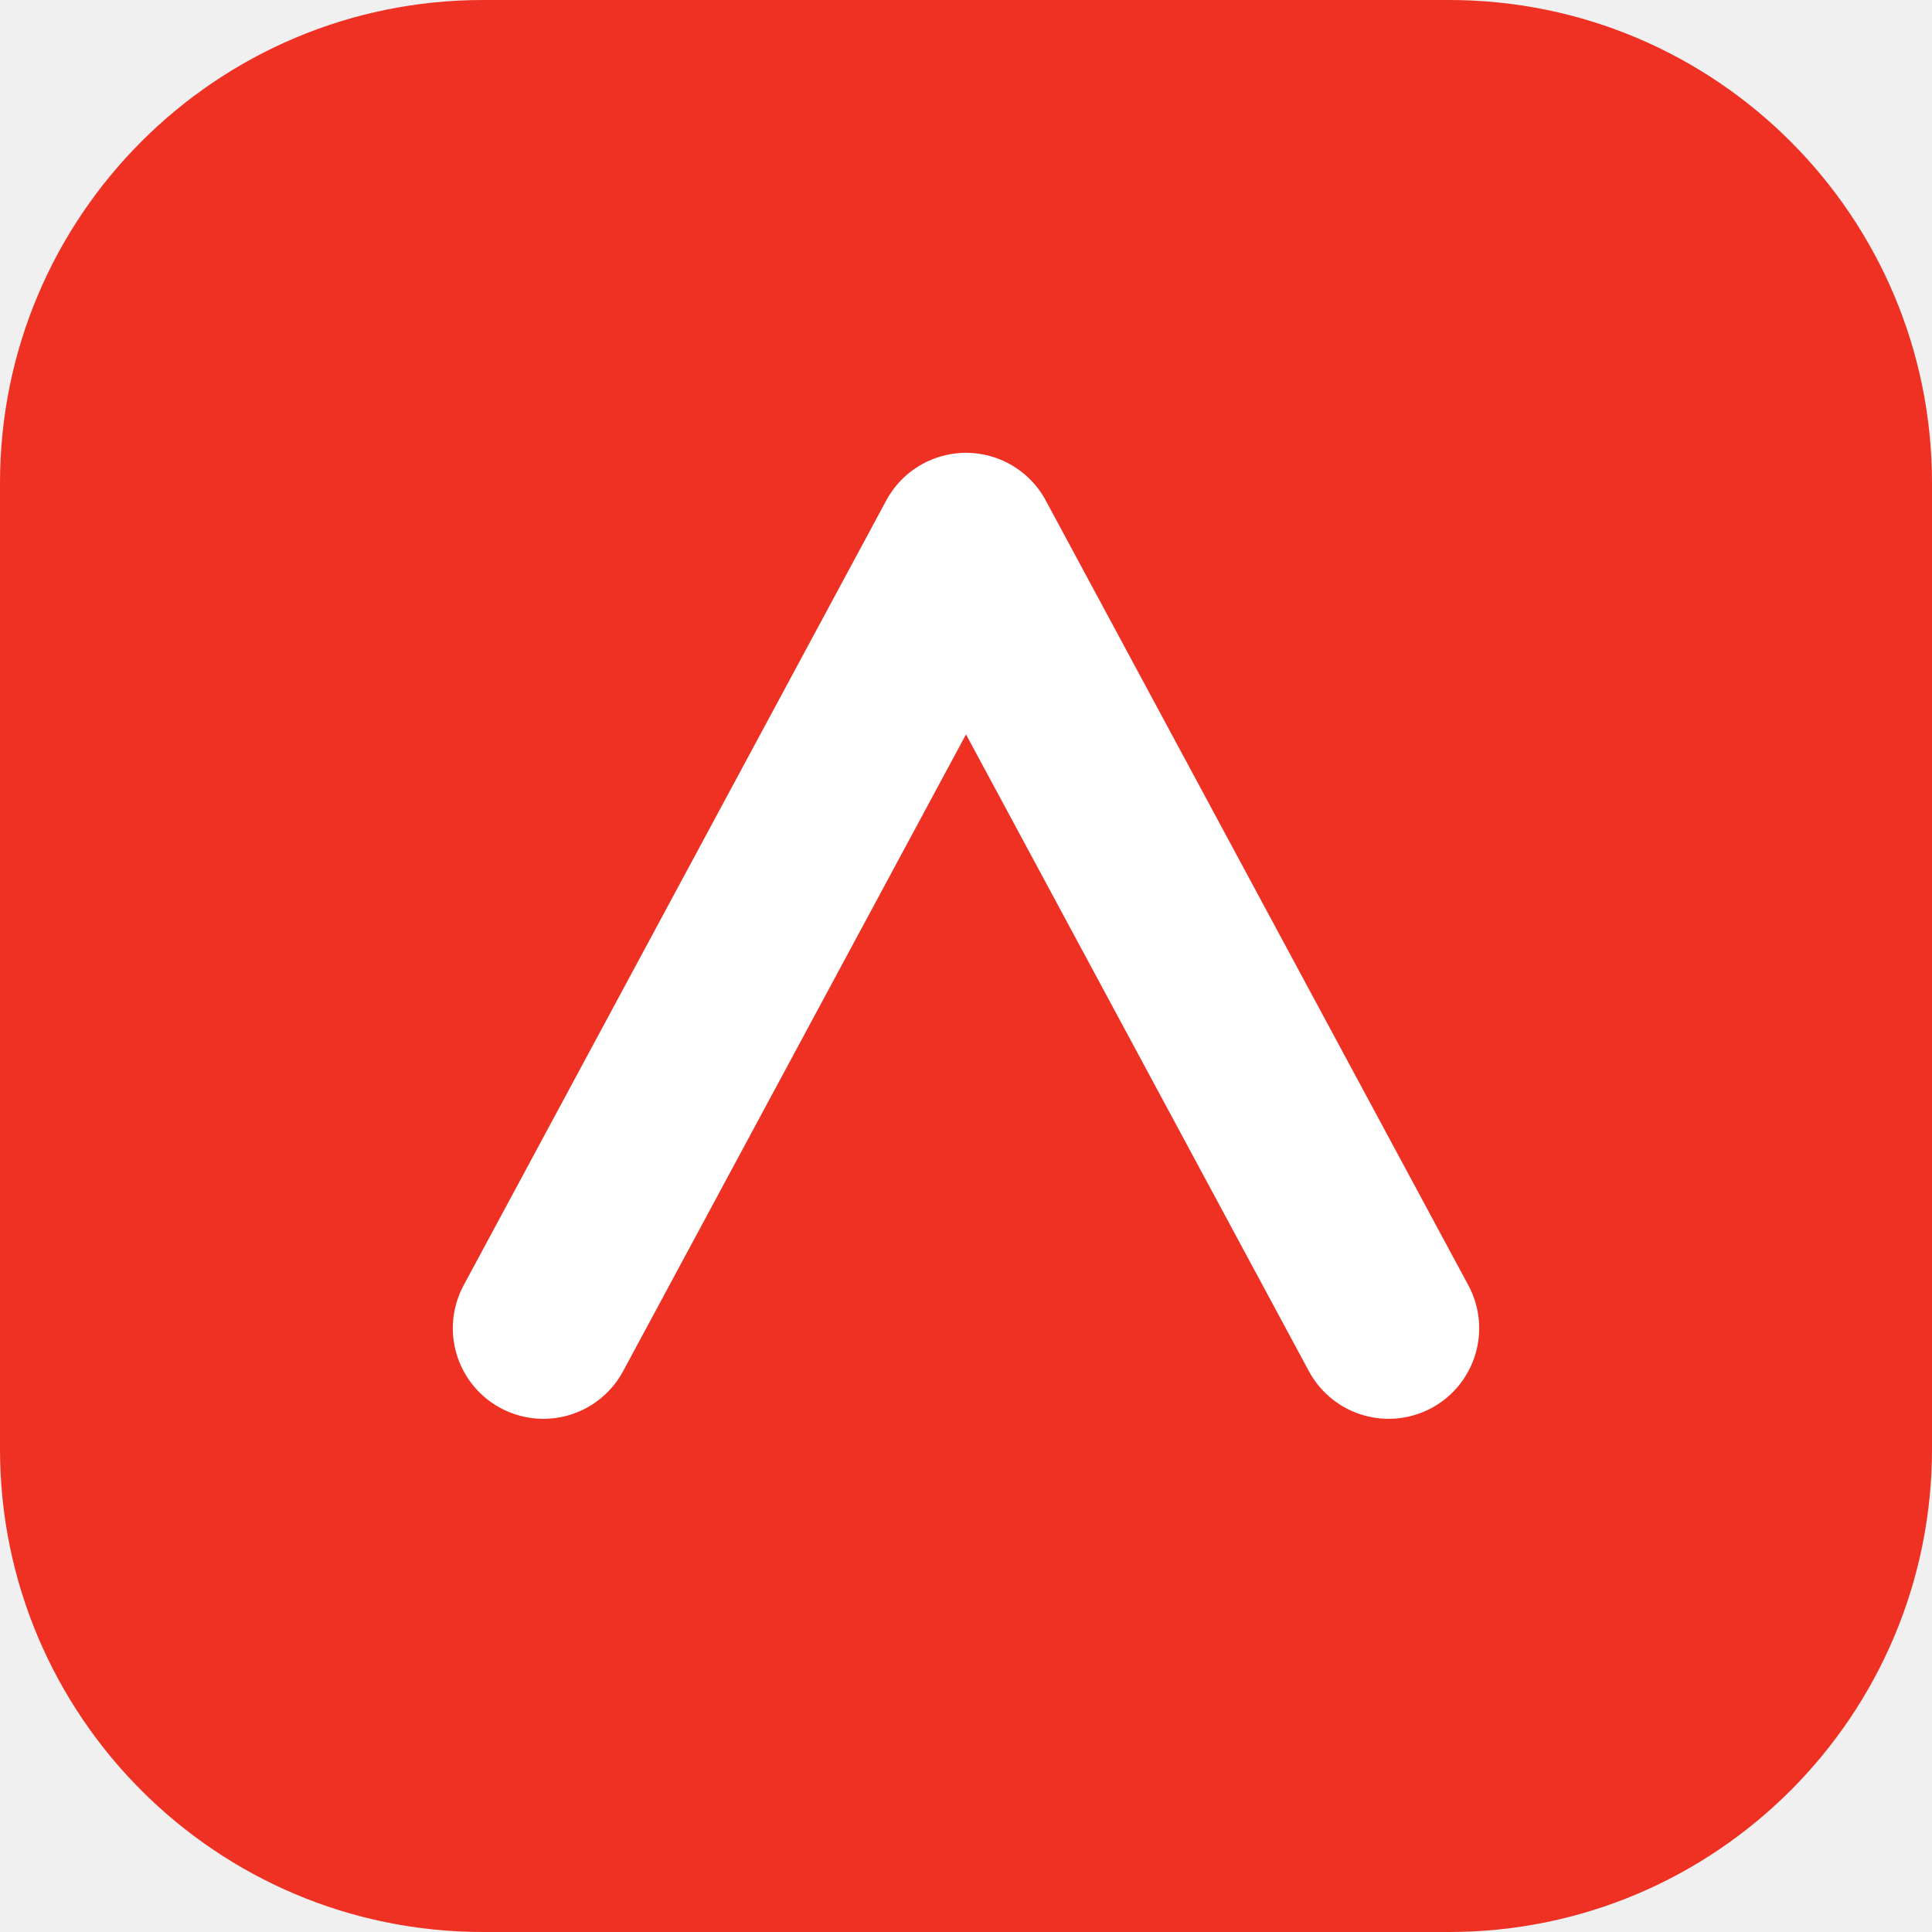
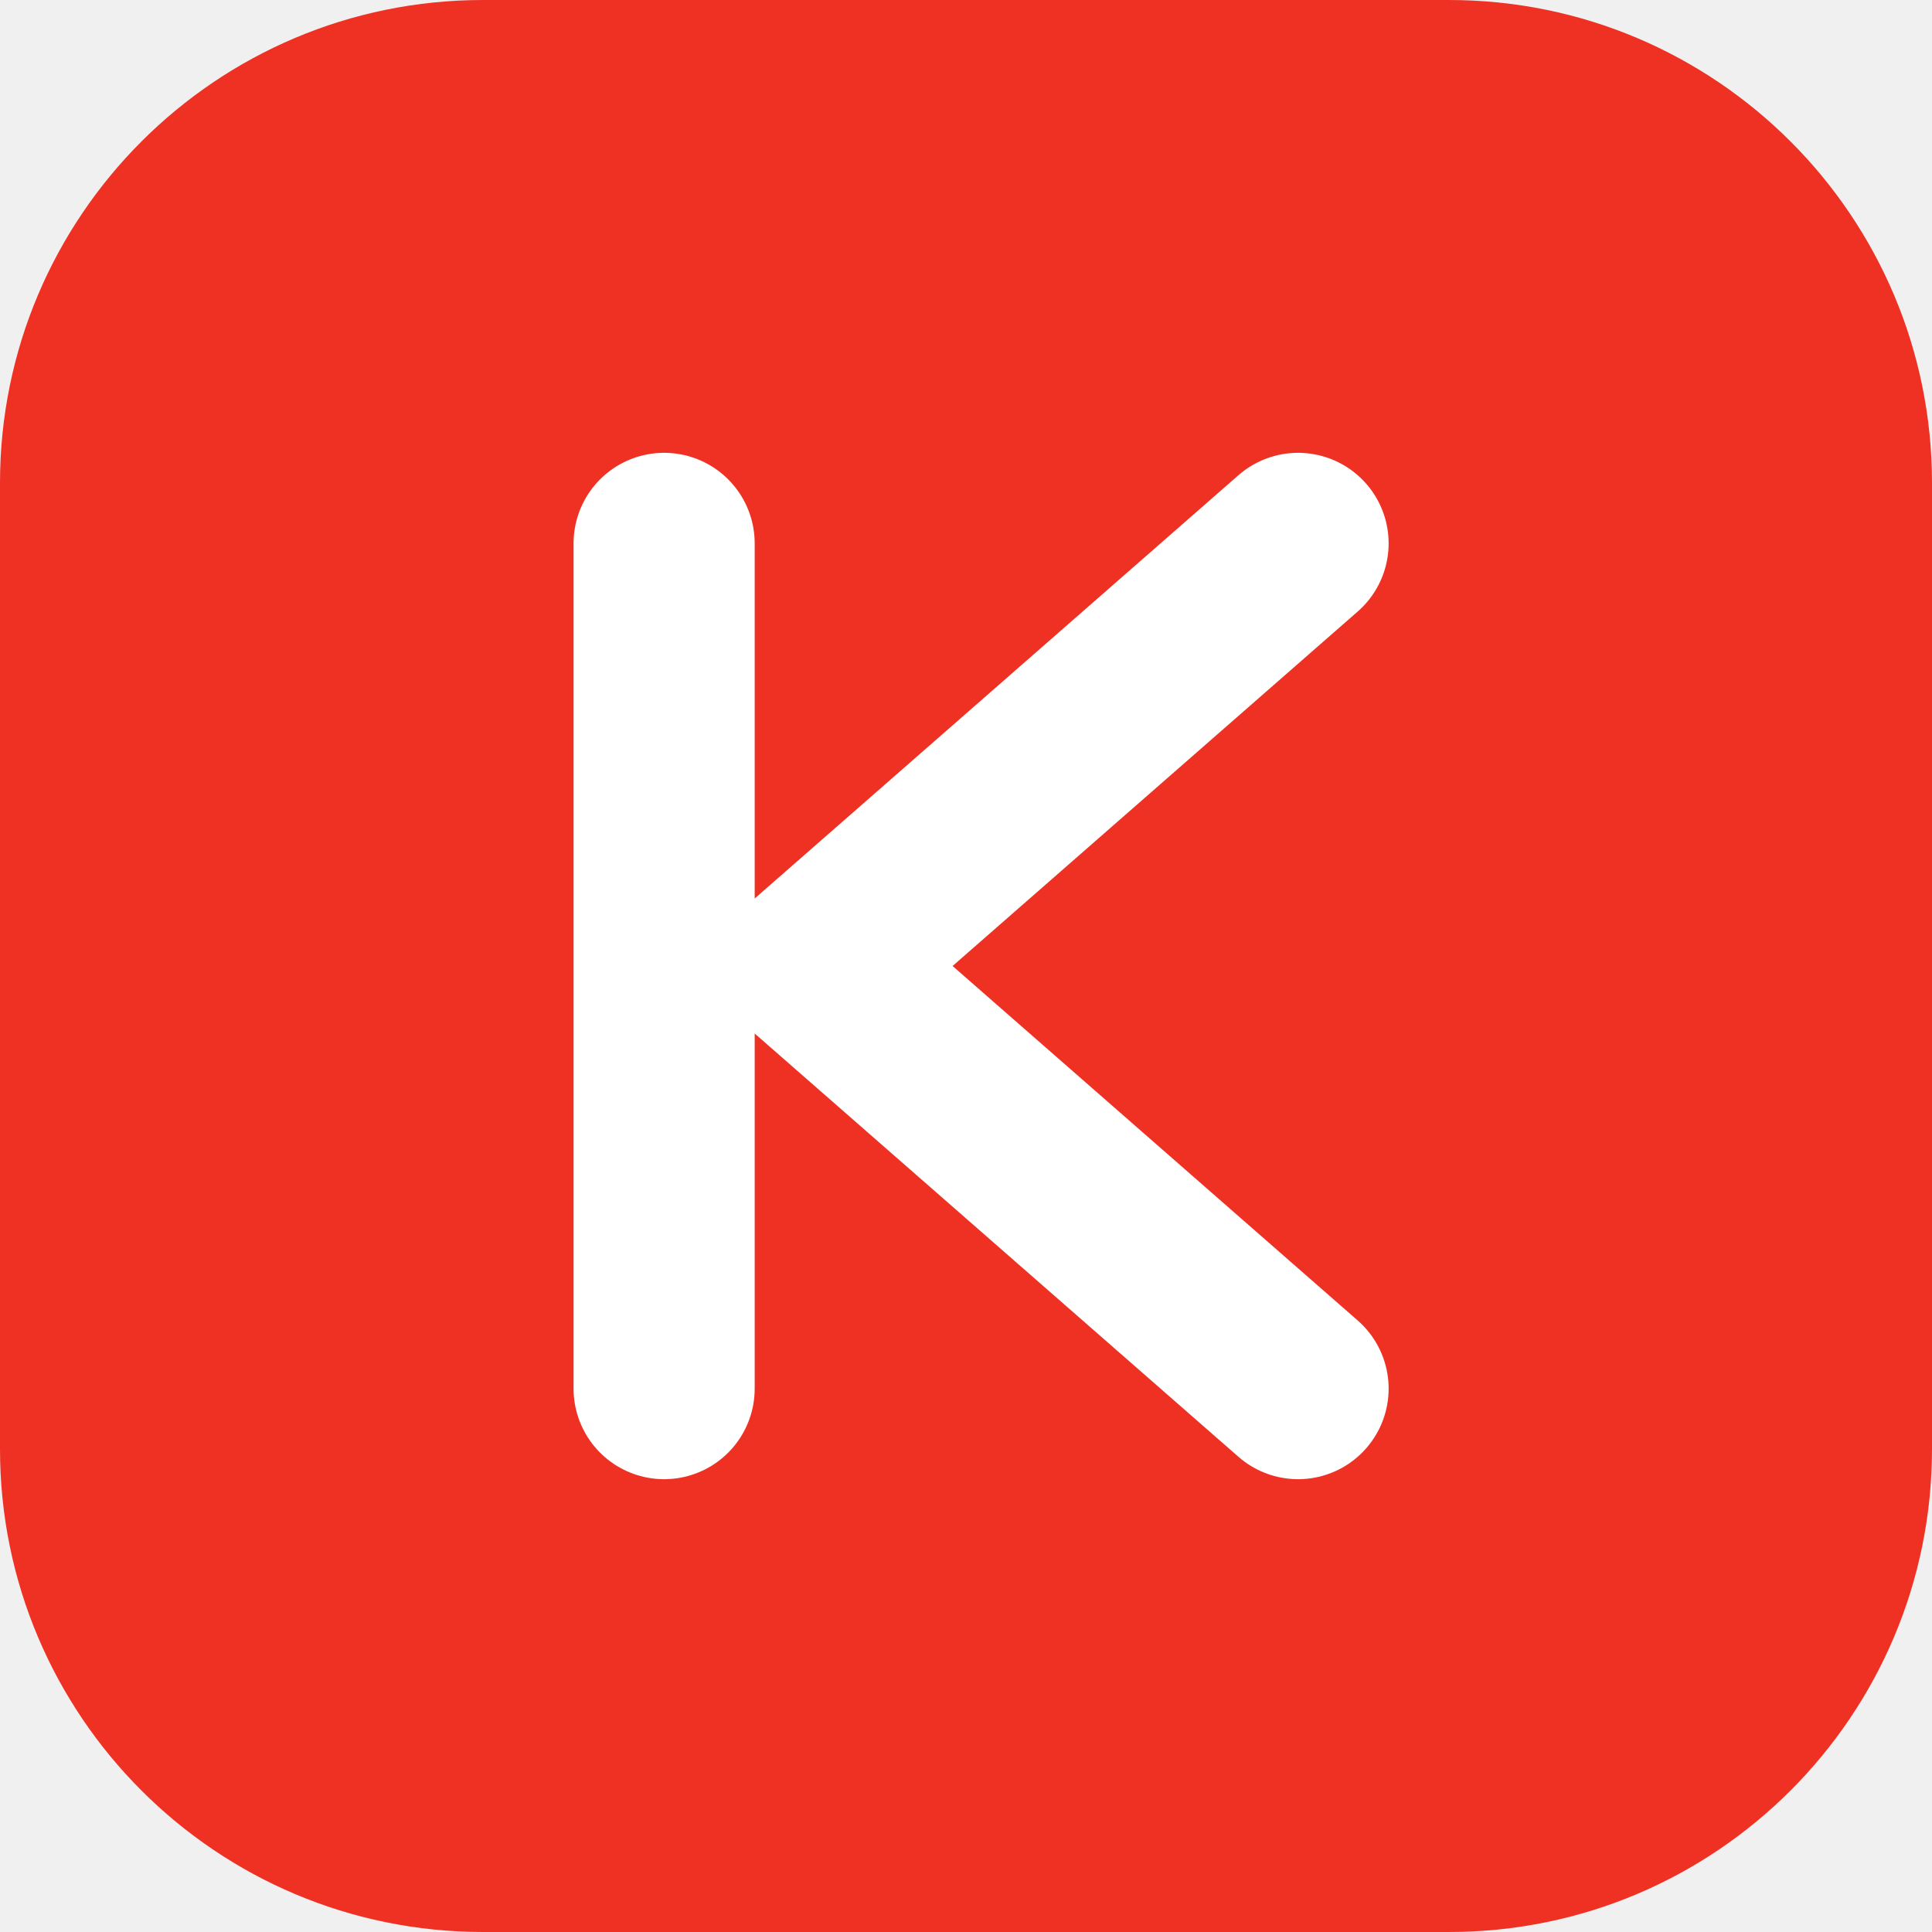
<svg xmlns="http://www.w3.org/2000/svg" viewBox="0 0 32 32">
  <rect width="32" height="32" rx="8" fill="#EF3124" />
-   <path d="M9 22l7-13 7 13" fill="none" stroke="#fff" stroke-width="3" stroke-linecap="round" stroke-linejoin="round" />
+   <path d="M11 9v14M21.5 9 13.5 16l8 7" fill="none" stroke="#fff" stroke-width="3" stroke-linecap="round" stroke-linejoin="round" />
</svg>
